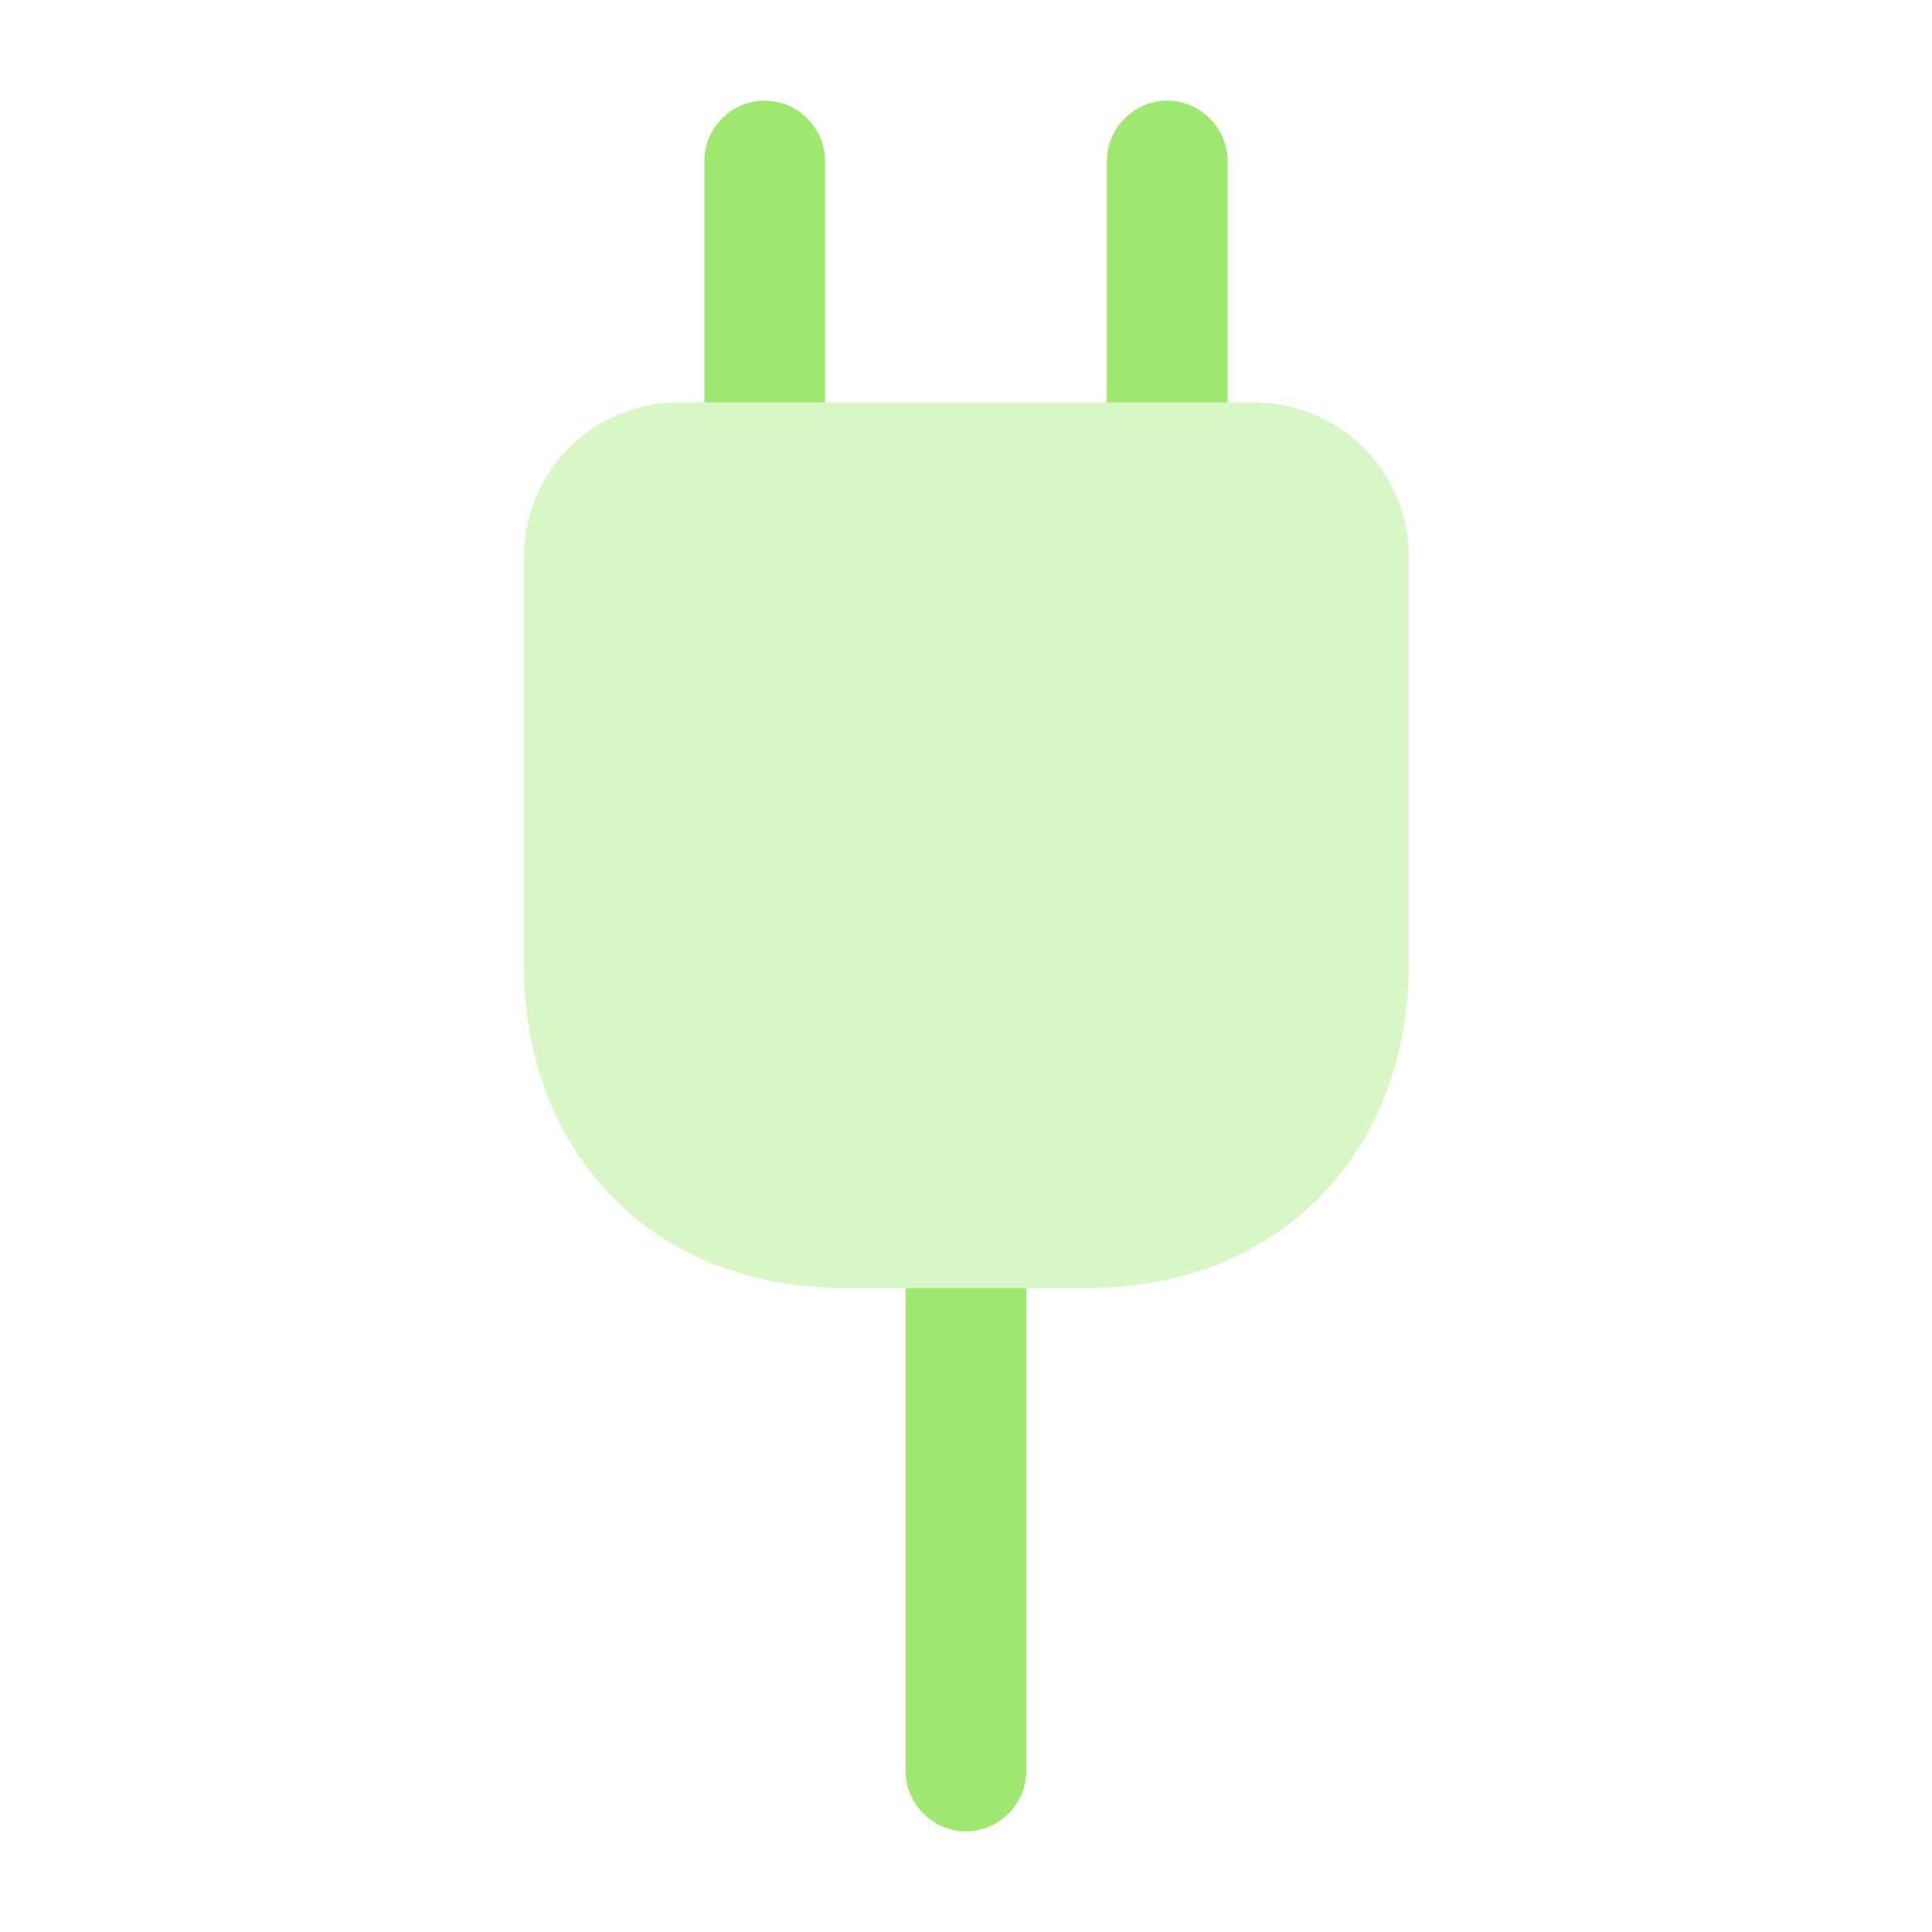
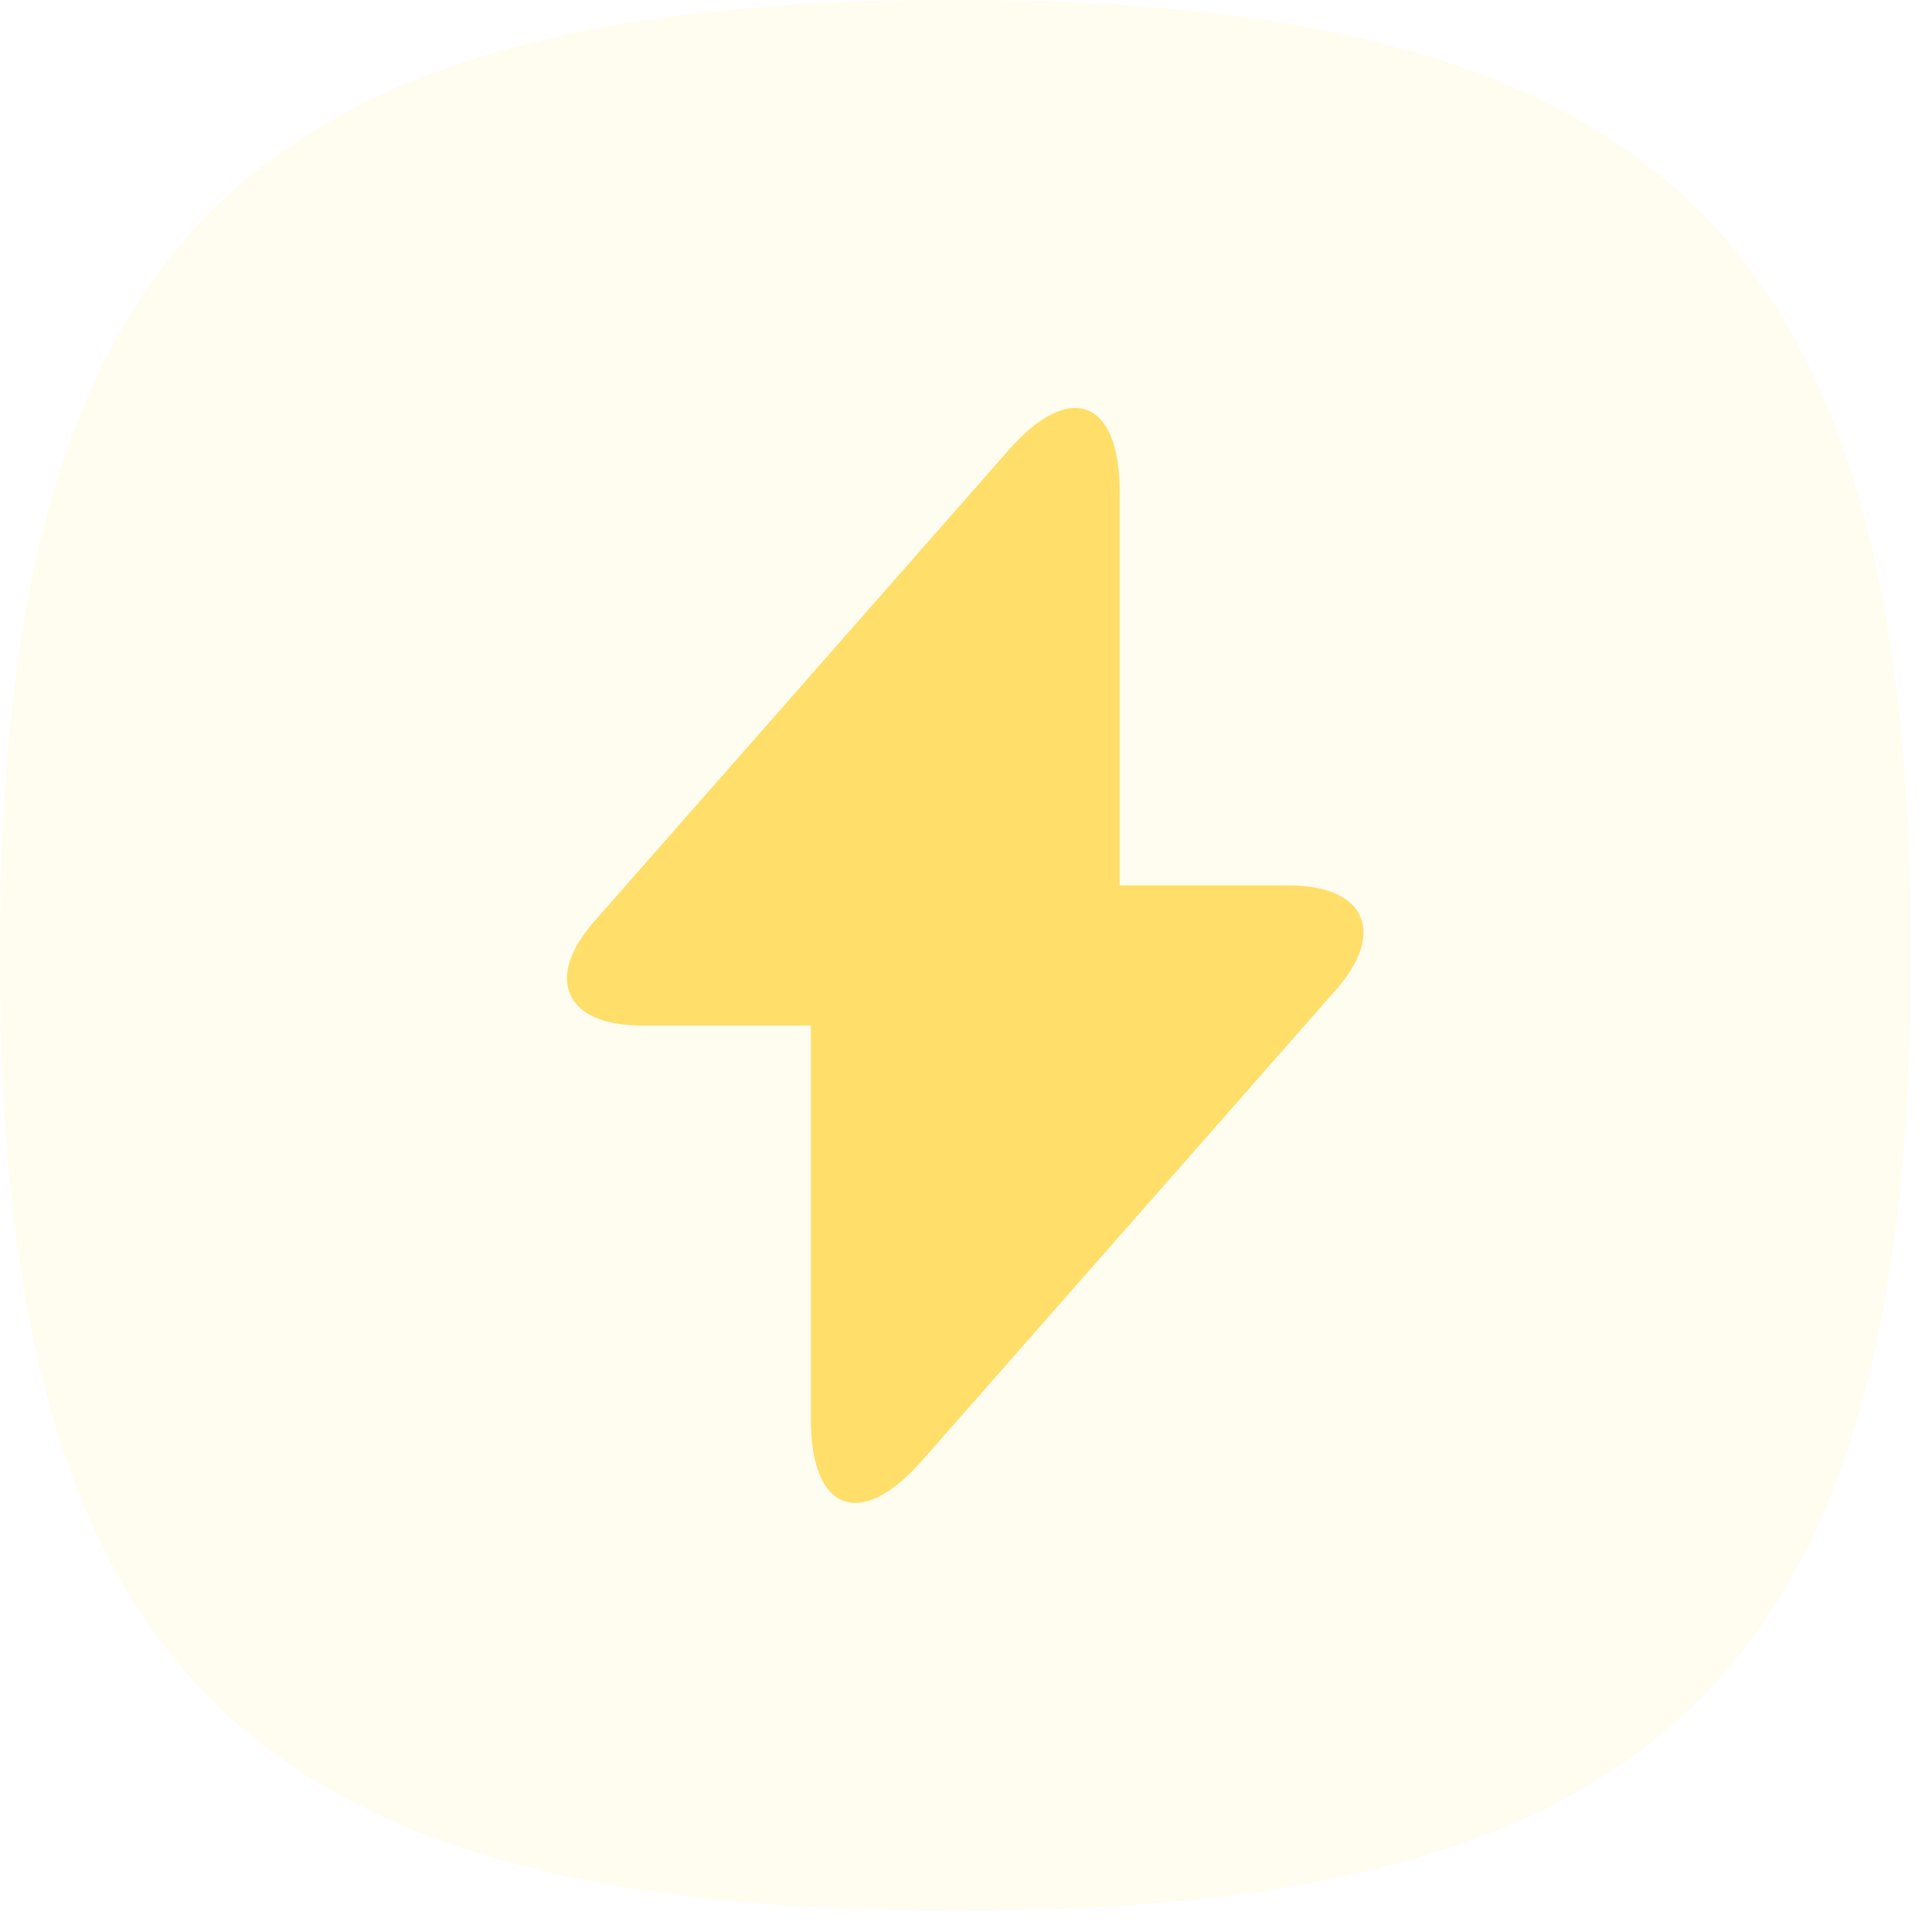
- <svg xmlns="http://www.w3.org/2000/svg" width="36" height="36" viewBox="0 0 36 36" fill="none">
-   <path opacity="0.4" d="M15.75 24H20.25C24 24 26.25 21.3 26.25 18V10.365C26.25 8.79 24.96 7.5 23.385 7.5H12.63C11.055 7.5 9.765 8.79 9.765 10.365V18C9.75 21.3 12 24 15.75 24Z" fill="#9FE870" />
-   <path d="M15.375 3V7.5H13.125V3C13.125 2.385 13.635 1.875 14.25 1.875C14.865 1.875 15.375 2.385 15.375 3Z" fill="#9FE870" />
-   <path d="M22.875 3V7.5H20.625V3C20.625 2.385 21.135 1.875 21.75 1.875C22.365 1.875 22.875 2.385 22.875 3Z" fill="#9FE870" />
-   <path d="M19.125 24V33C19.125 33.615 18.615 34.125 18 34.125C17.385 34.125 16.875 33.615 16.875 33V24H19.125Z" fill="#9FE870" />
+ <svg xmlns="http://www.w3.org/2000/svg" width="50" height="50" viewBox="0 0 50 50" fill="none">
+   <path opacity="0.1" fill-rule="evenodd" clip-rule="evenodd" d="M24.724 0C43.123 0 49.449 6.337 49.449 24.731C49.449 43.112 43.123 49.449 24.724 49.449C6.338 49.449 0 43.112 0 24.731C0 6.337 6.338 0 24.724 0Z" fill="#FFDE69" />
+   <path d="M33.353 22.914H28.976V12.714C28.976 10.334 27.686 9.852 26.114 11.637L24.981 12.926L15.39 23.835C14.072 25.322 14.625 26.541 16.608 26.541H20.986V36.741C20.986 39.121 22.275 39.602 23.847 37.817L24.981 36.528L34.571 25.62C35.889 24.132 35.336 22.914 33.353 22.914Z" fill="#FFDE69" />
</svg>
